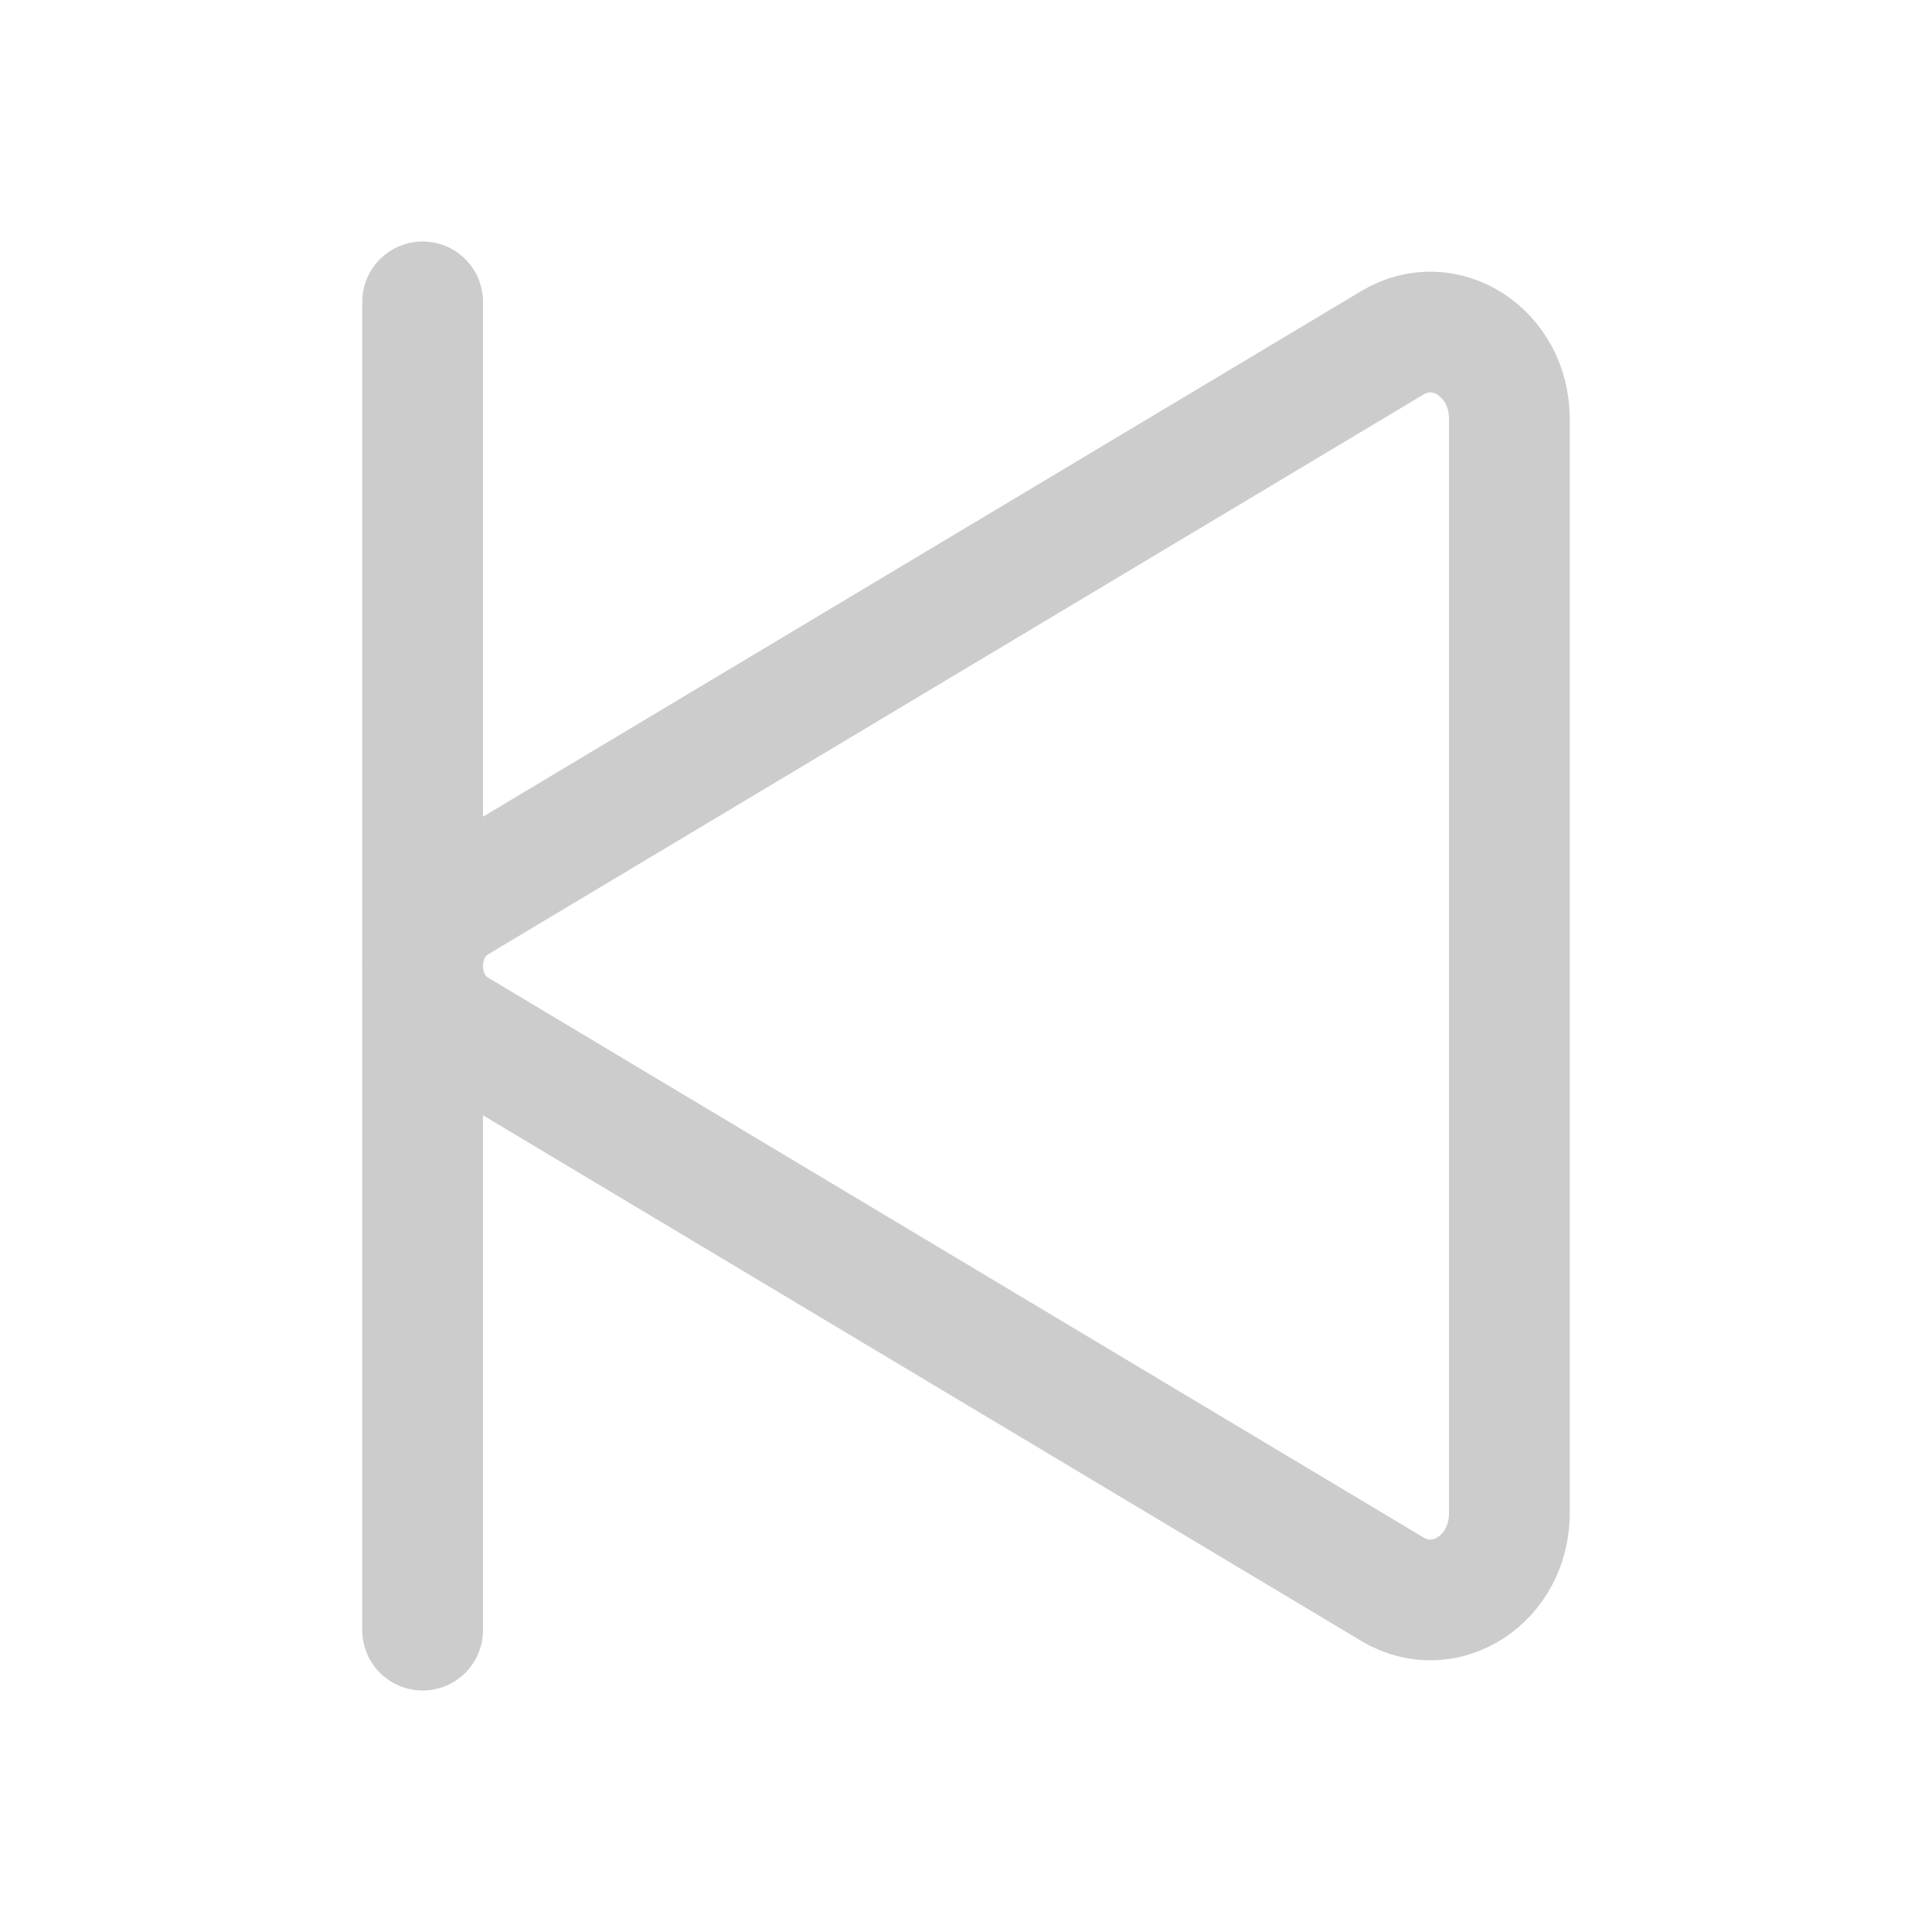
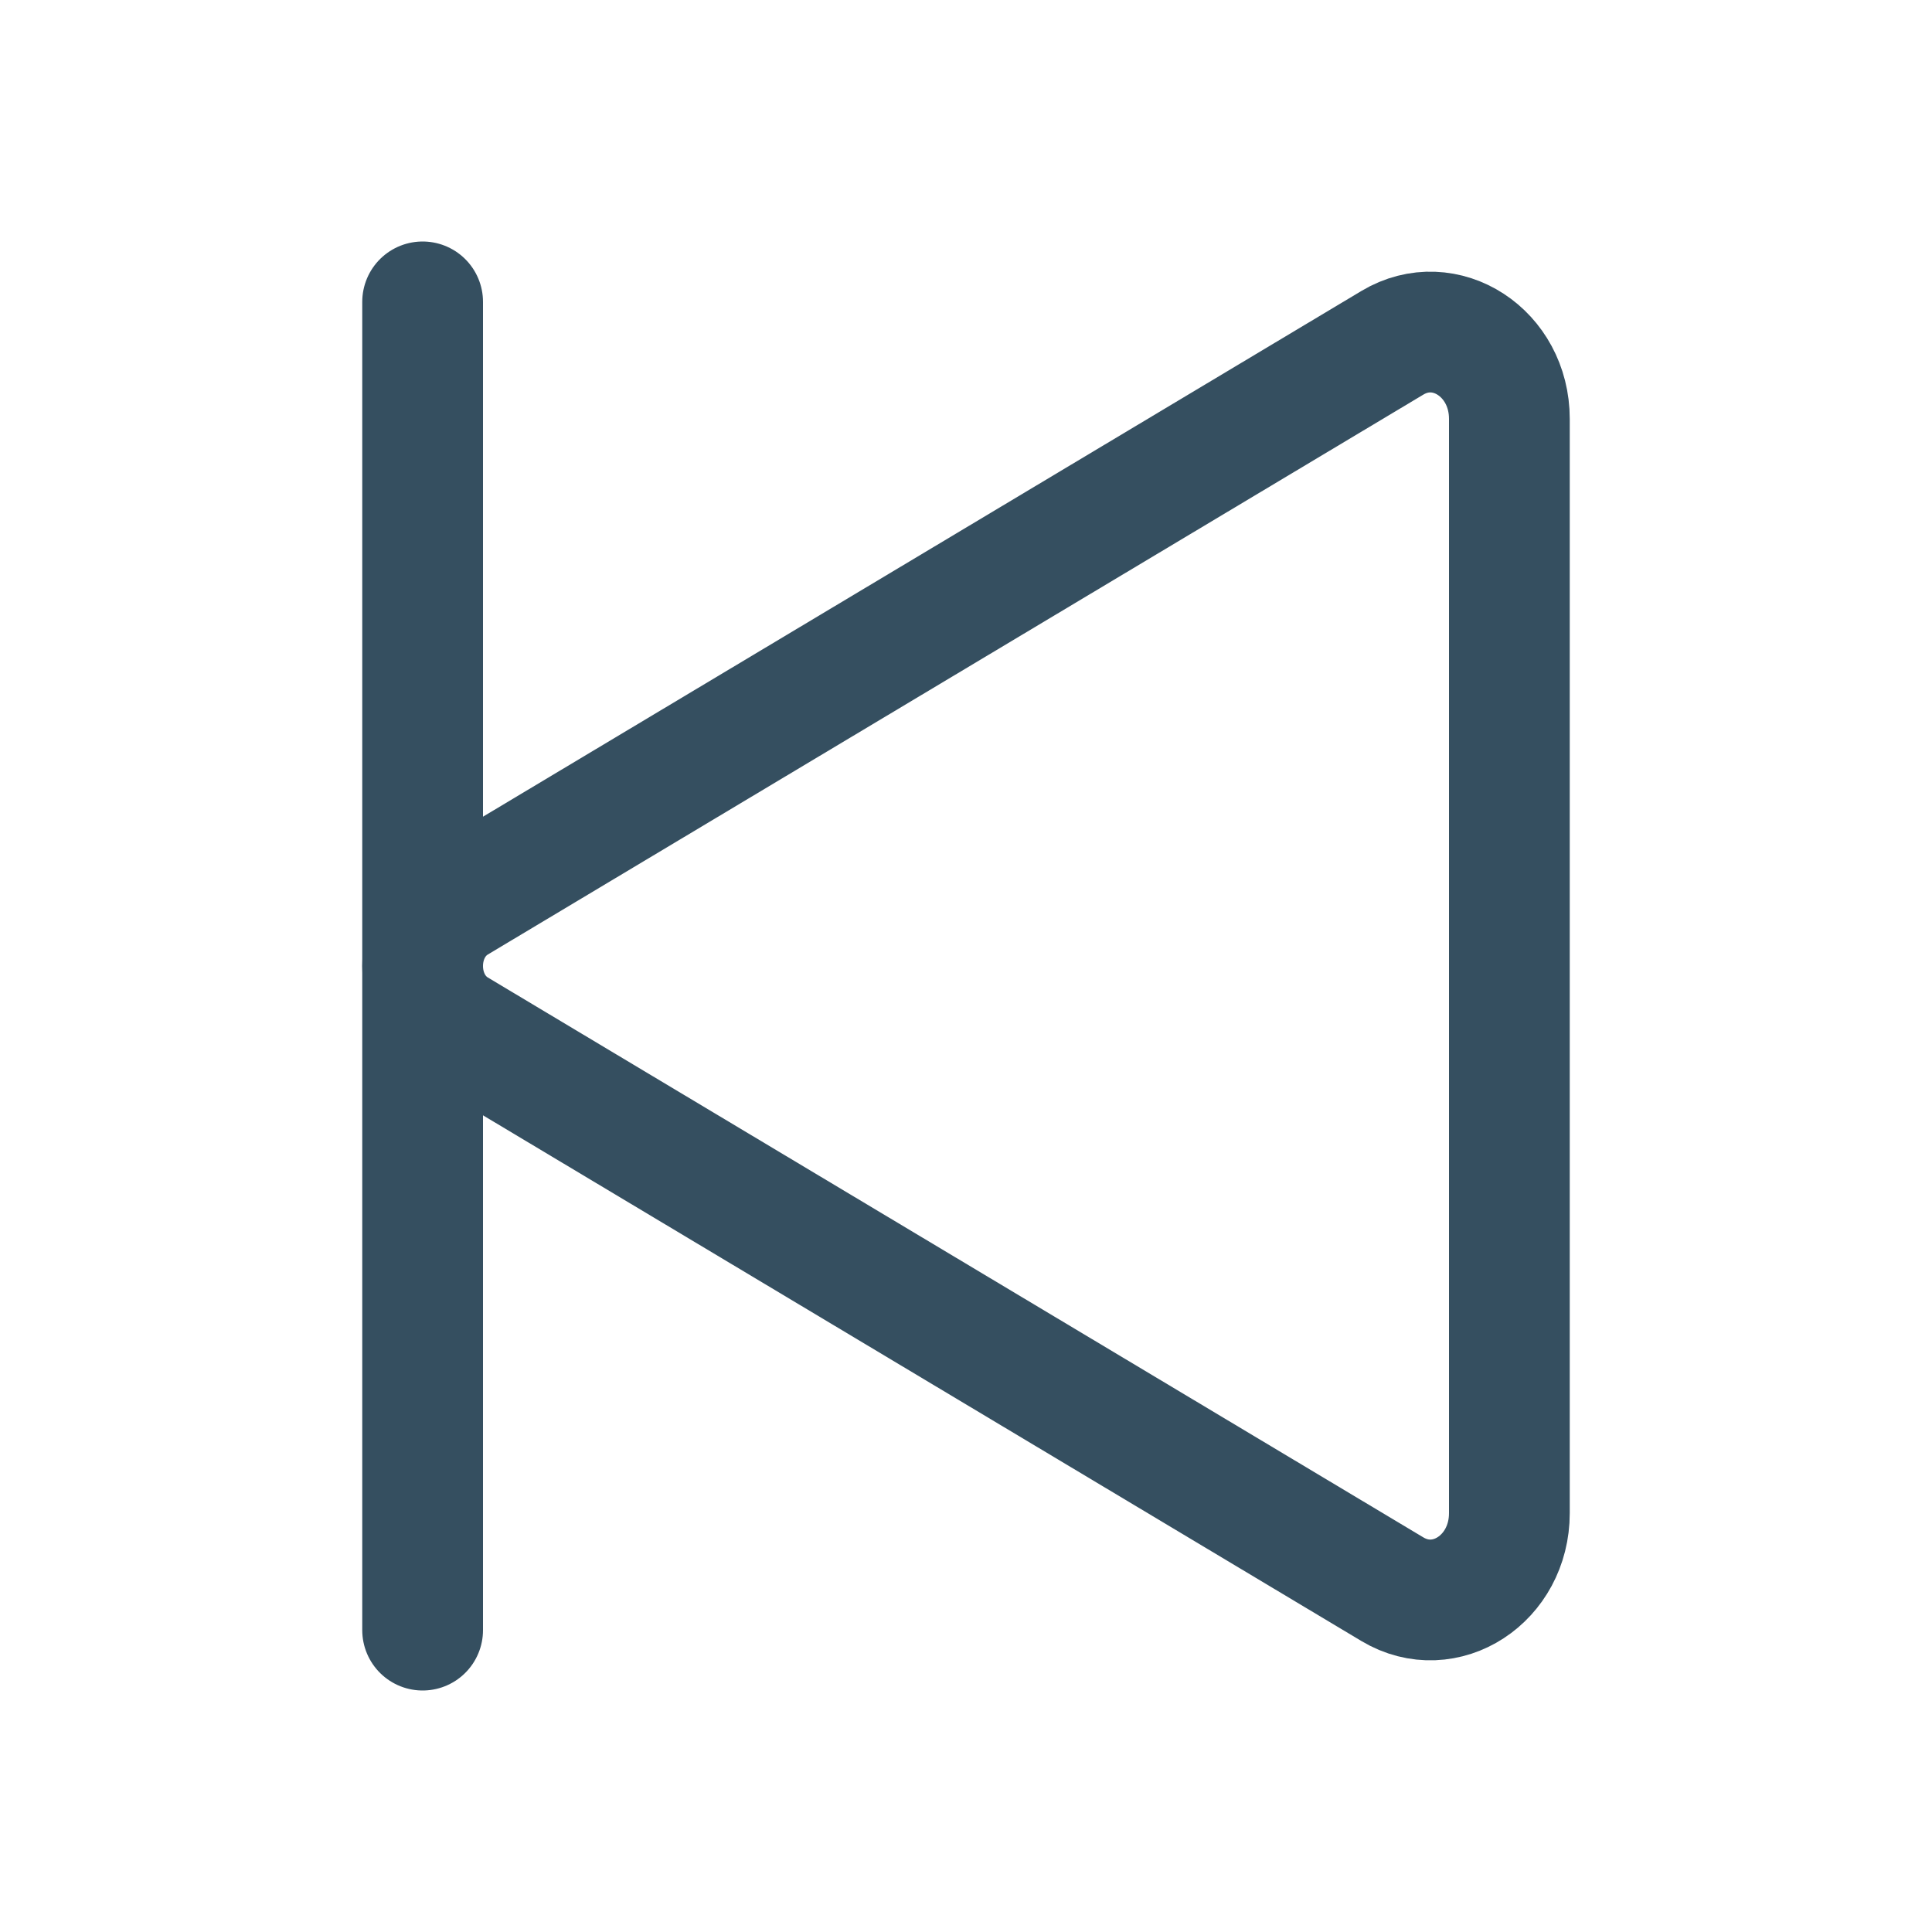
<svg xmlns="http://www.w3.org/2000/svg" id="svg22877" version="1.1" viewBox="0 0 512 512" height="512" width="512">
  <defs id="defs22881" />
  <rect y="0" x="0" height="512" width="512" id="rect24508" style="fill:none;stroke:none;stroke-width:22;stroke-linecap:round;stroke-opacity:1" />
-   <path id="path22873" style="fill:none;stroke:#cccccc;stroke-miterlimit:10;stroke-width:32px;stroke-opacity:1" d="M400,111V401c0,17.44-17,28.52-31,20.16L121.09,272.79c-12.12-7.25-12.12-26.33,0-33.58L369,90.84C383,82.48,400,93.56,400,111Z" />
-   <line id="line22875" style="fill:none;stroke:#cccccc;stroke-linecap:round;stroke-miterlimit:10;stroke-width:32px;stroke-opacity:1" y2="432" x2="112" y1="80" x1="112" />
+   <path id="path22873" style="fill:none;stroke:#354f60;stroke-miterlimit:10;stroke-width:32px;stroke-opacity:1" d="M400,111V401c0,17.44-17,28.52-31,20.16L121.09,272.79c-12.12-7.25-12.12-26.33,0-33.58L369,90.84C383,82.48,400,93.56,400,111Z" />
+   <line id="line22875" style="fill:none;stroke:#354f60;stroke-linecap:round;stroke-miterlimit:10;stroke-width:32px;stroke-opacity:1" y2="432" x2="112" y1="80" x1="112" />
</svg>
